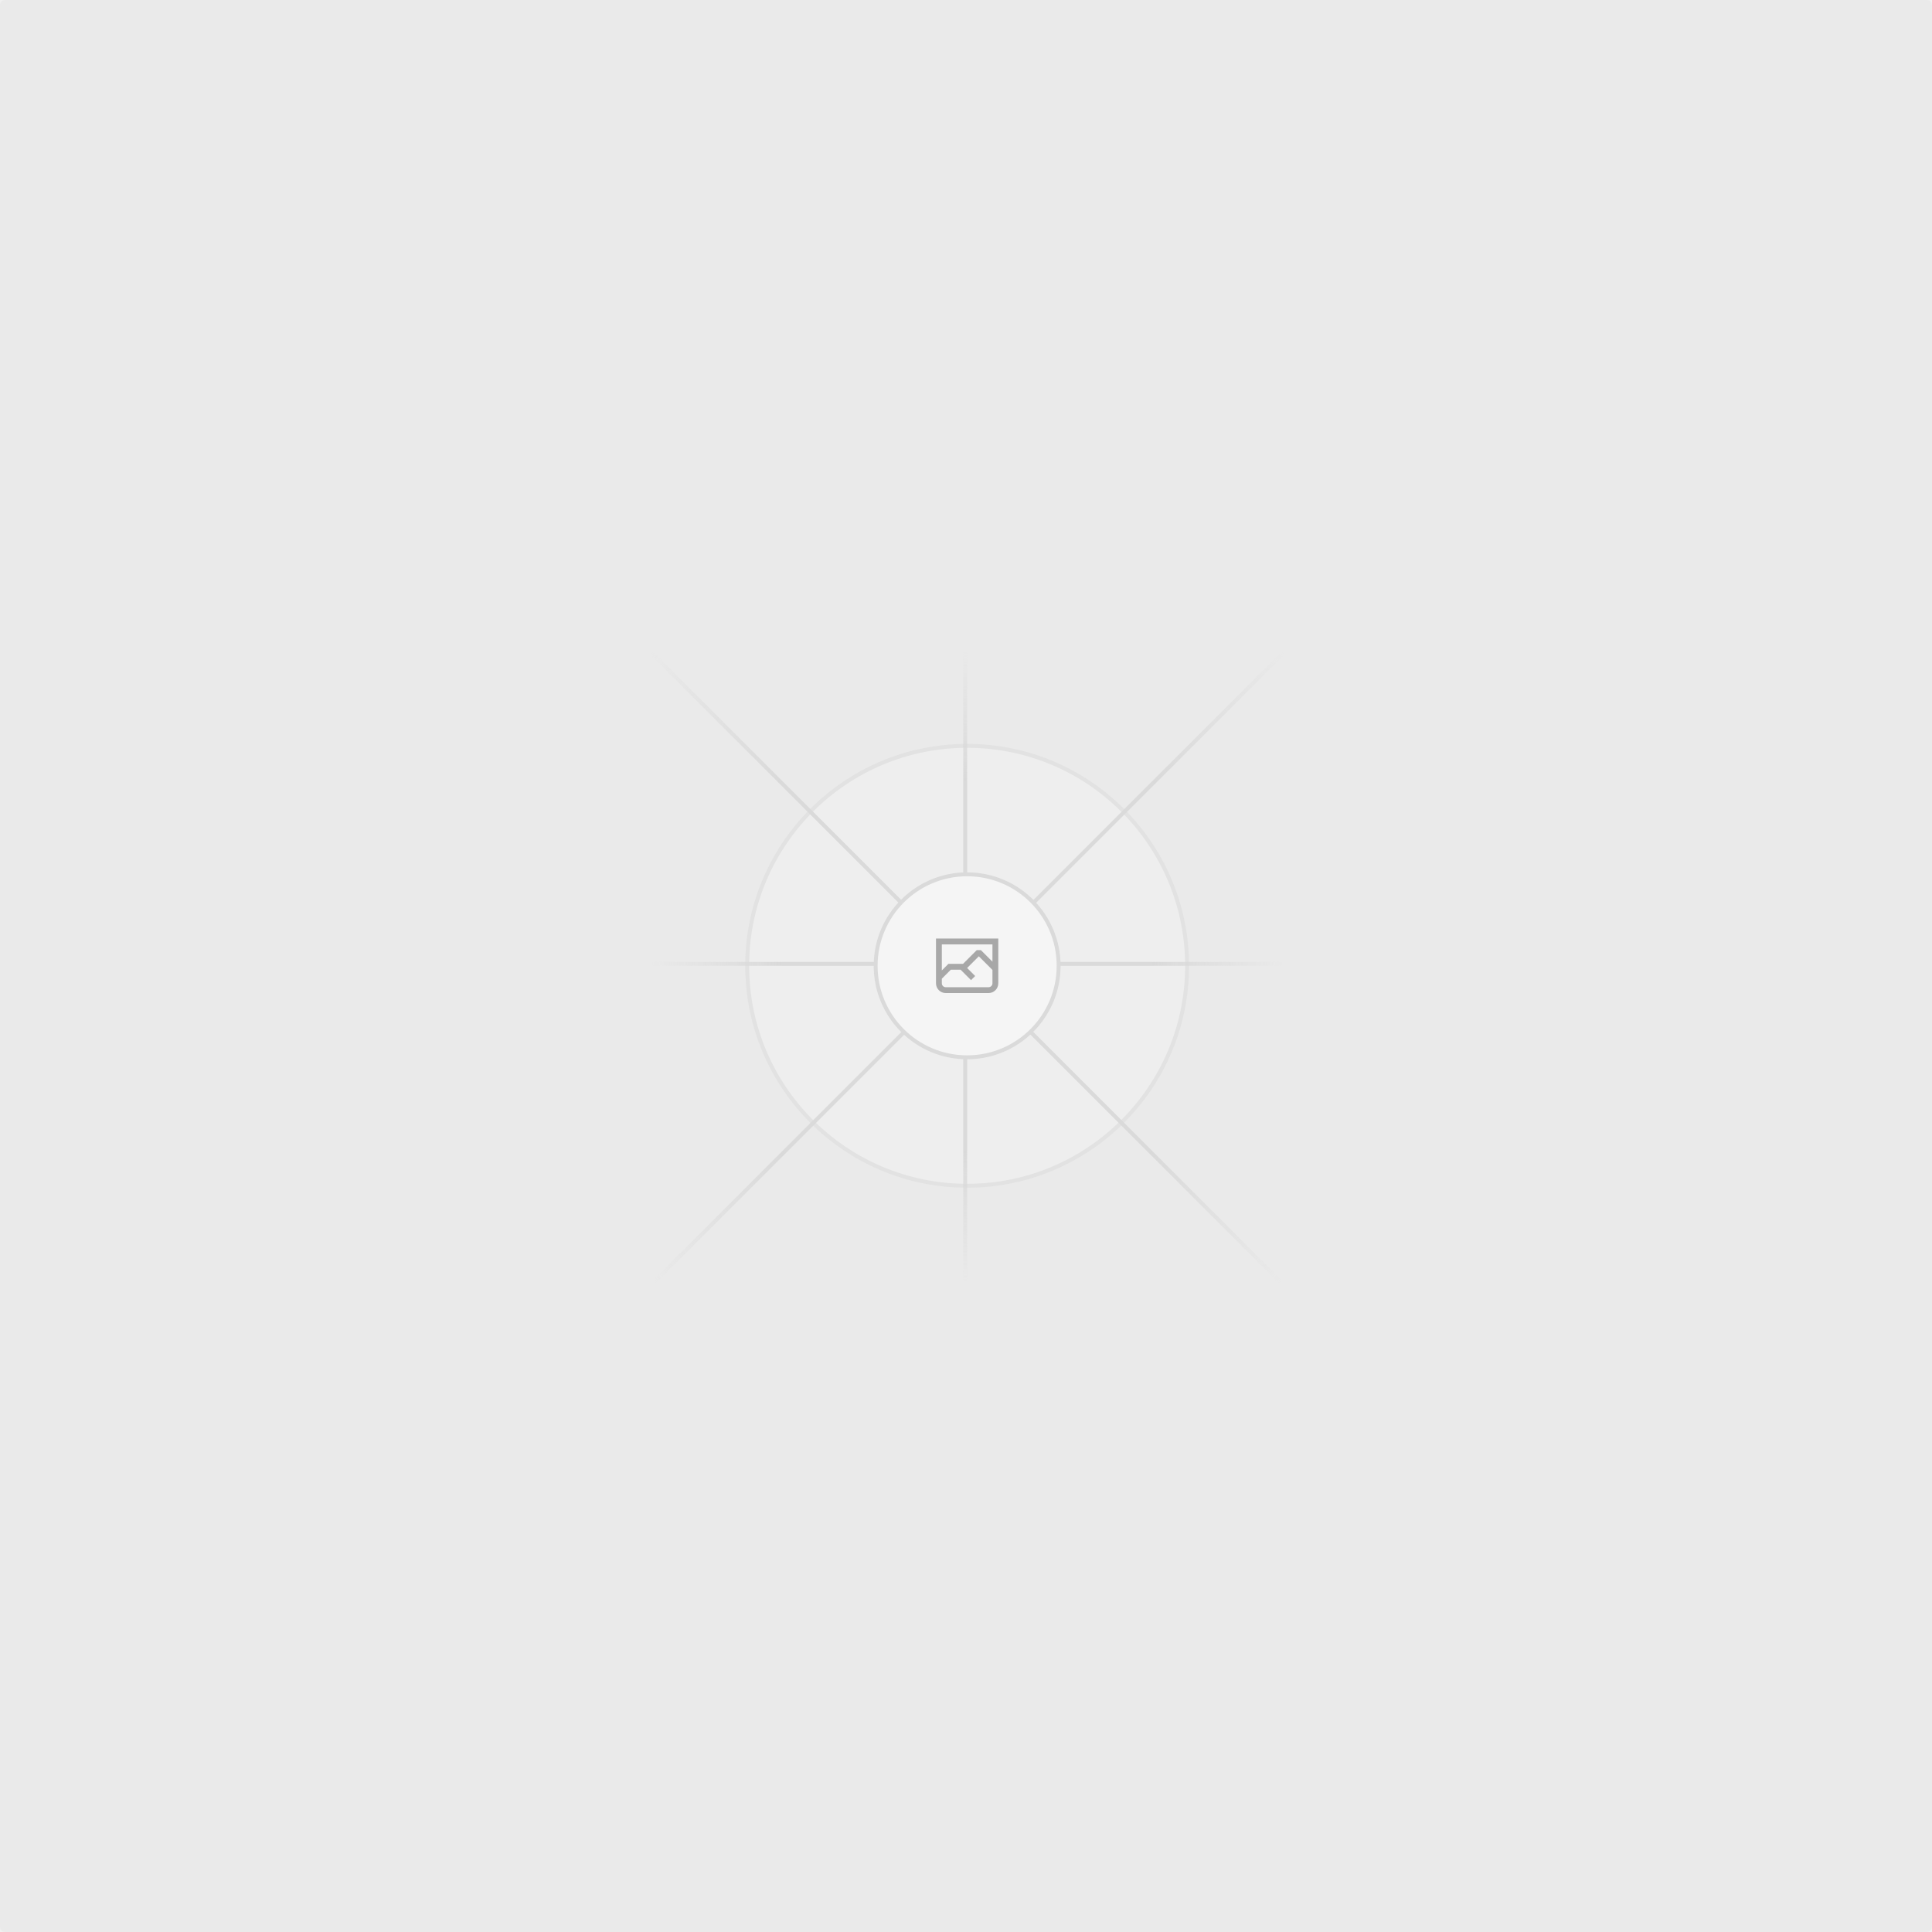
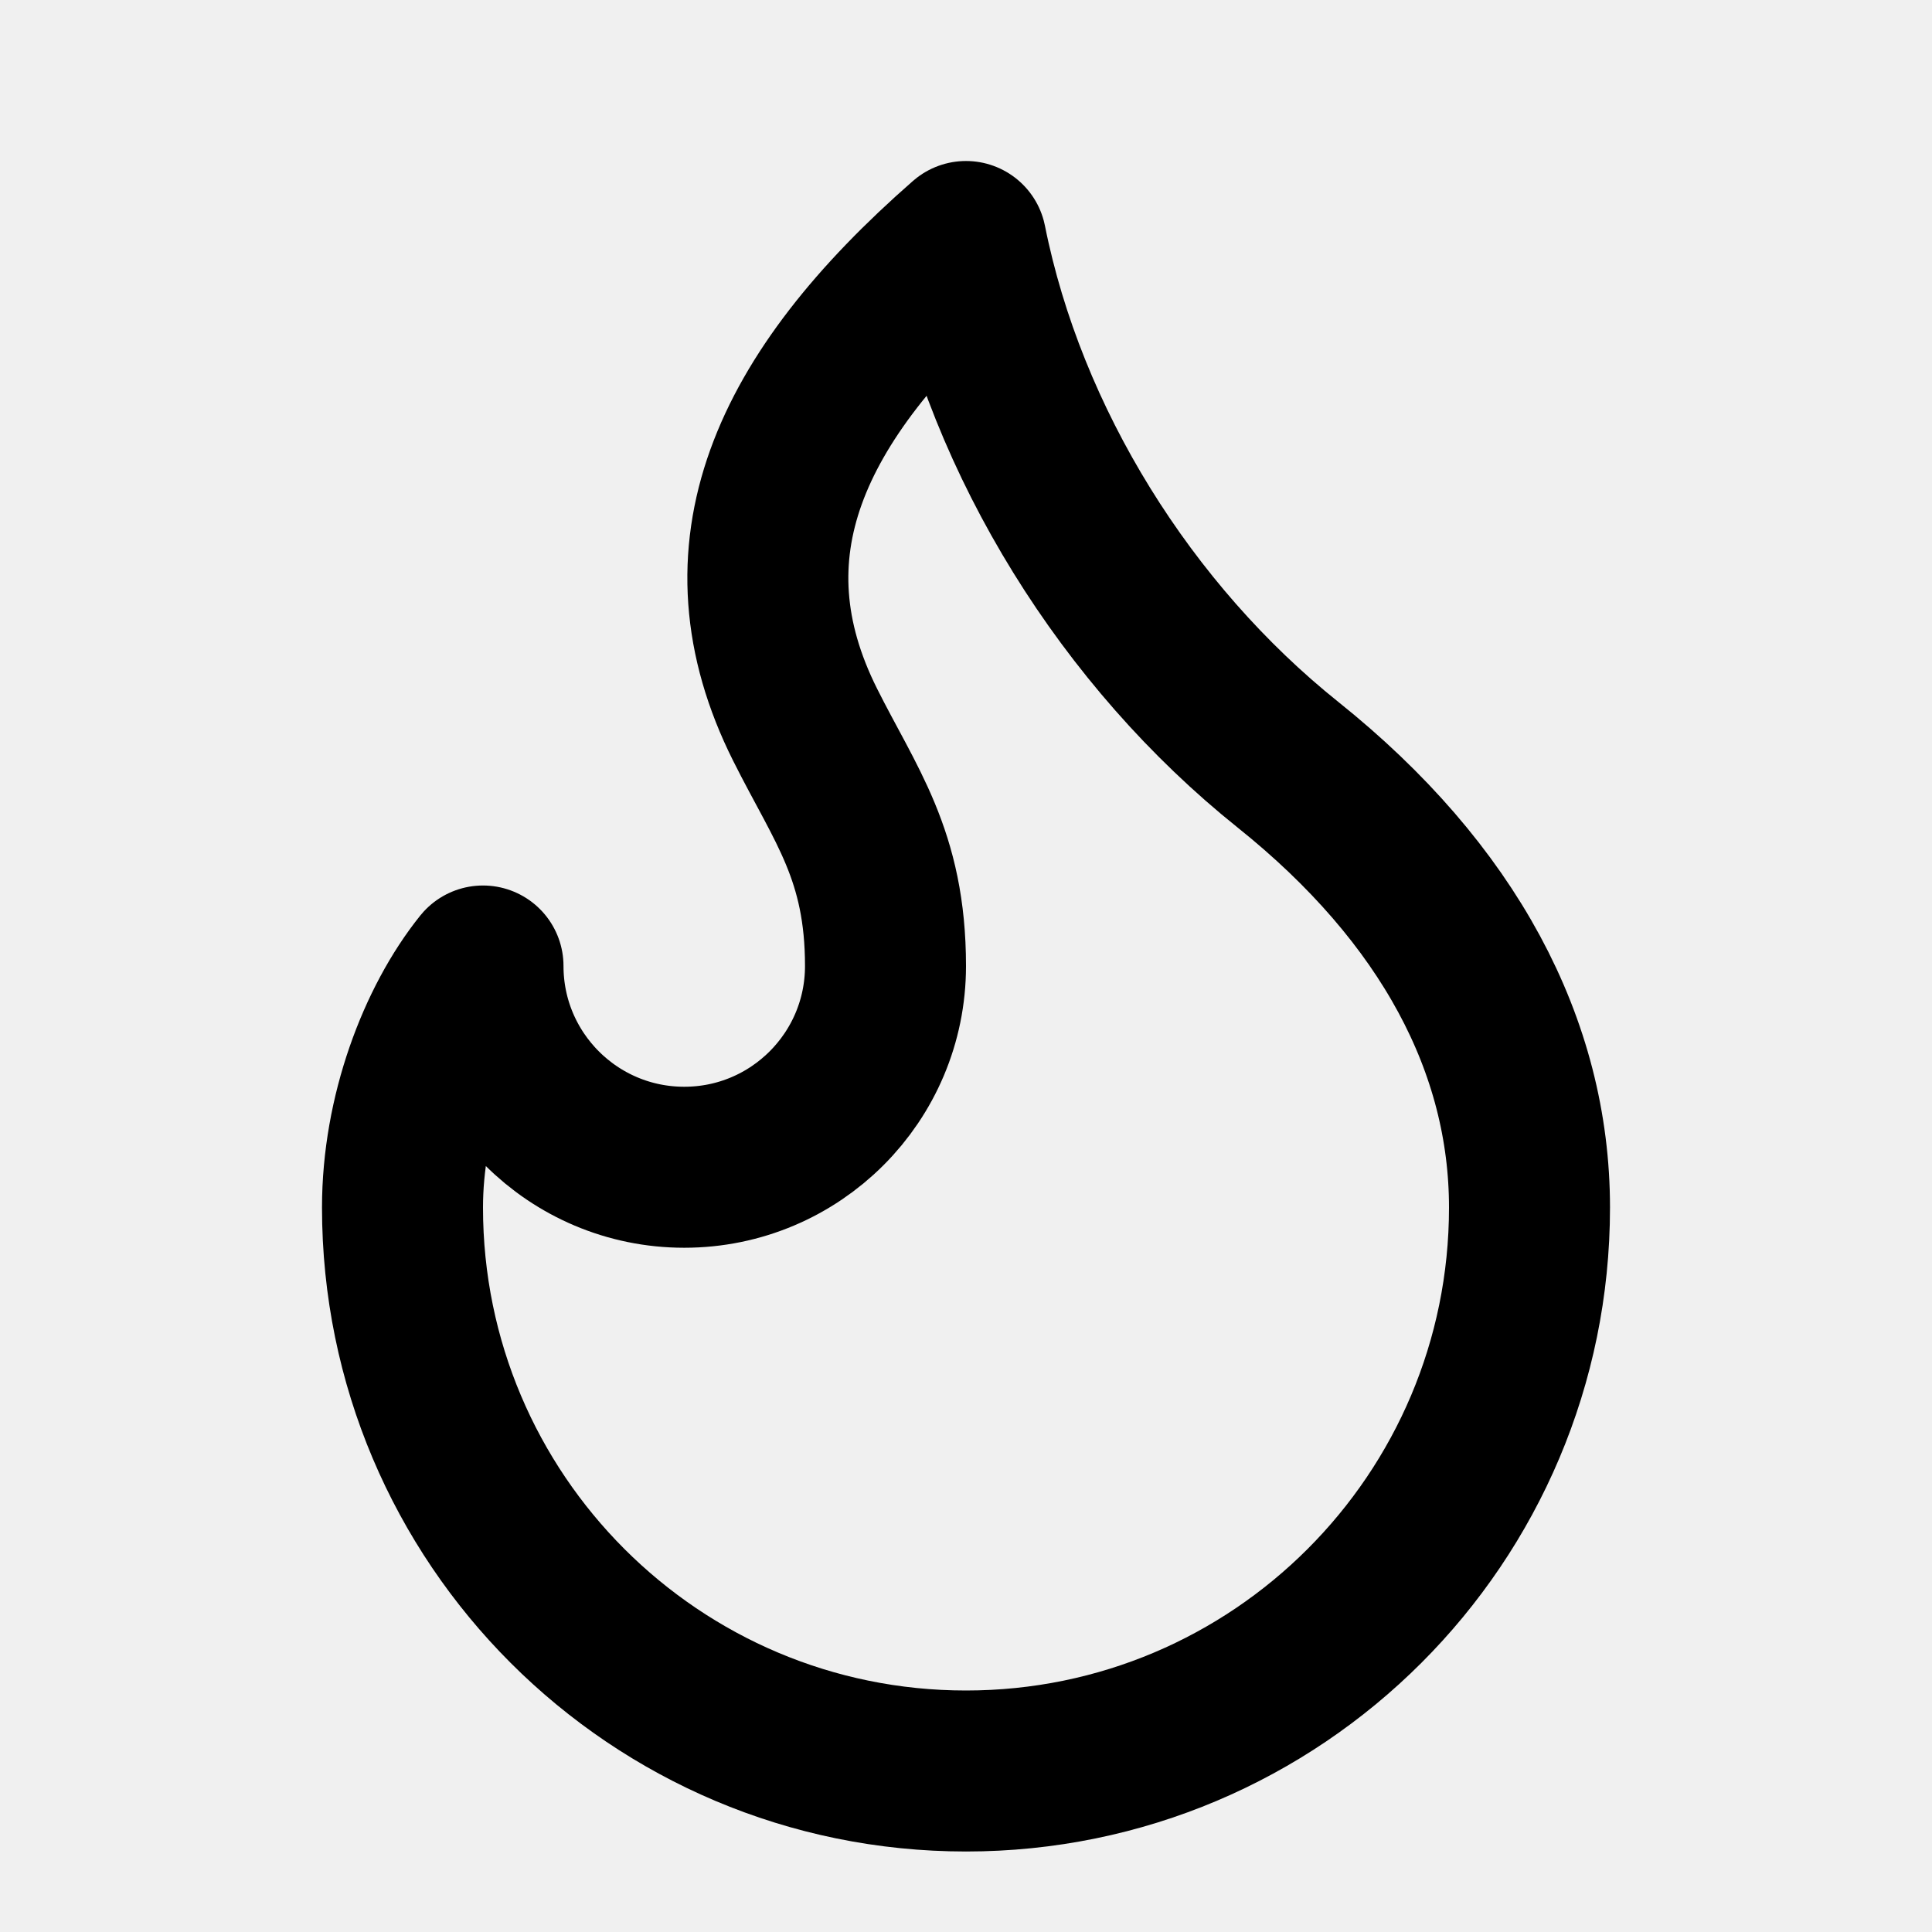
- <svg xmlns="http://www.w3.org/2000/svg" width="1200" height="1200" fill="none">
-   <rect width="1200" height="1200" fill="#EAEAEA" rx="3" />
-   <g opacity=".5">
-     <g opacity=".5">
-       <path fill="#FAFAFA" d="M600.709 736.5c-75.454 0-136.621-61.167-136.621-136.62 0-75.454 61.167-136.621 136.621-136.621 75.453 0 136.62 61.167 136.62 136.621 0 75.453-61.167 136.62-136.62 136.62Z" />
-       <path stroke="#C9C9C9" stroke-width="2.418" d="M600.709 736.5c-75.454 0-136.621-61.167-136.621-136.62 0-75.454 61.167-136.621 136.621-136.621 75.453 0 136.62 61.167 136.62 136.621 0 75.453-61.167 136.62-136.62 136.62Z" />
-     </g>
-     <path stroke="url(#a)" stroke-width="2.418" d="M0-1.209h553.581" transform="scale(1 -1) rotate(45 1163.11 91.165)" />
-     <path stroke="url(#b)" stroke-width="2.418" d="M404.846 598.671h391.726" />
-     <path stroke="url(#c)" stroke-width="2.418" d="M599.5 795.742V404.017" />
-     <path stroke="url(#d)" stroke-width="2.418" d="m795.717 796.597-391.441-391.44" />
-     <path fill="#fff" d="M600.709 656.704c-31.384 0-56.825-25.441-56.825-56.824 0-31.384 25.441-56.825 56.825-56.825 31.383 0 56.824 25.441 56.824 56.825 0 31.383-25.441 56.824-56.824 56.824Z" />
-     <g clip-path="url(#e)">
-       <path fill="#666" fill-rule="evenodd" d="M616.426 586.58h-31.434v16.176l3.553-3.554.531-.531h9.068l.074-.074 8.463-8.463h2.565l7.18 7.181V586.58Zm-15.715 14.654 3.698 3.699 1.283 1.282-2.565 2.565-1.282-1.283-5.2-5.199h-6.066l-5.514 5.514-.073.073v2.876a2.418 2.418 0 0 0 2.418 2.418h26.598a2.418 2.418 0 0 0 2.418-2.418v-8.317l-8.463-8.463-7.181 7.181-.071.072Zm-19.347 5.442v4.085a6.045 6.045 0 0 0 6.046 6.045h26.598a6.044 6.044 0 0 0 6.045-6.045v-7.108l1.356-1.355-1.282-1.283-.074-.073v-17.989h-38.689v23.43l-.146.146.146.147Z" clip-rule="evenodd" />
-     </g>
-     <path stroke="#C9C9C9" stroke-width="2.418" d="M600.709 656.704c-31.384 0-56.825-25.441-56.825-56.824 0-31.384 25.441-56.825 56.825-56.825 31.383 0 56.824 25.441 56.824 56.825 0 31.383-25.441 56.824-56.824 56.824Z" />
-   </g>
-   <defs>
-     <linearGradient id="a" x1="554.061" x2="-.48" y1=".083" y2=".087" gradientUnits="userSpaceOnUse">
-       <stop stop-color="#C9C9C9" stop-opacity="0" />
-       <stop offset=".208" stop-color="#C9C9C9" />
-       <stop offset=".792" stop-color="#C9C9C9" />
-       <stop offset="1" stop-color="#C9C9C9" stop-opacity="0" />
-     </linearGradient>
-     <linearGradient id="b" x1="796.912" x2="404.507" y1="599.963" y2="599.965" gradientUnits="userSpaceOnUse">
-       <stop stop-color="#C9C9C9" stop-opacity="0" />
-       <stop offset=".208" stop-color="#C9C9C9" />
-       <stop offset=".792" stop-color="#C9C9C9" />
-       <stop offset="1" stop-color="#C9C9C9" stop-opacity="0" />
-     </linearGradient>
-     <linearGradient id="c" x1="600.792" x2="600.794" y1="403.677" y2="796.082" gradientUnits="userSpaceOnUse">
-       <stop stop-color="#C9C9C9" stop-opacity="0" />
-       <stop offset=".208" stop-color="#C9C9C9" />
-       <stop offset=".792" stop-color="#C9C9C9" />
-       <stop offset="1" stop-color="#C9C9C9" stop-opacity="0" />
-     </linearGradient>
-     <linearGradient id="d" x1="404.85" x2="796.972" y1="403.903" y2="796.02" gradientUnits="userSpaceOnUse">
-       <stop stop-color="#C9C9C9" stop-opacity="0" />
-       <stop offset=".208" stop-color="#C9C9C9" />
-       <stop offset=".792" stop-color="#C9C9C9" />
-       <stop offset="1" stop-color="#C9C9C9" stop-opacity="0" />
-     </linearGradient>
-     <clipPath id="e">
-       <path fill="#fff" d="M581.364 580.535h38.689v38.689h-38.689z" />
-     </clipPath>
-   </defs>
+ <svg xmlns="http://www.w3.org/2000/svg" viewBox="0 0 24 24" fill="none" stroke="currentColor" stroke-width="2" stroke-linecap="round" stroke-linejoin="round" class="lucide lucide-flame">
+   <path d="M8.5 14.5A2.5 2.5 0 0 0 11 12c0-1.38-.5-2-1-3-1.072-2.143-.224-4.054 2-6 .5 2.5 2 4.9 4 6.5 2 1.6 3 3.5 3 5.5a7 7 0 1 1-14 0c0-1.153.433-2.294 1-3a2.5 2.5 0 0 0 2.5 2.5z" />
</svg>
